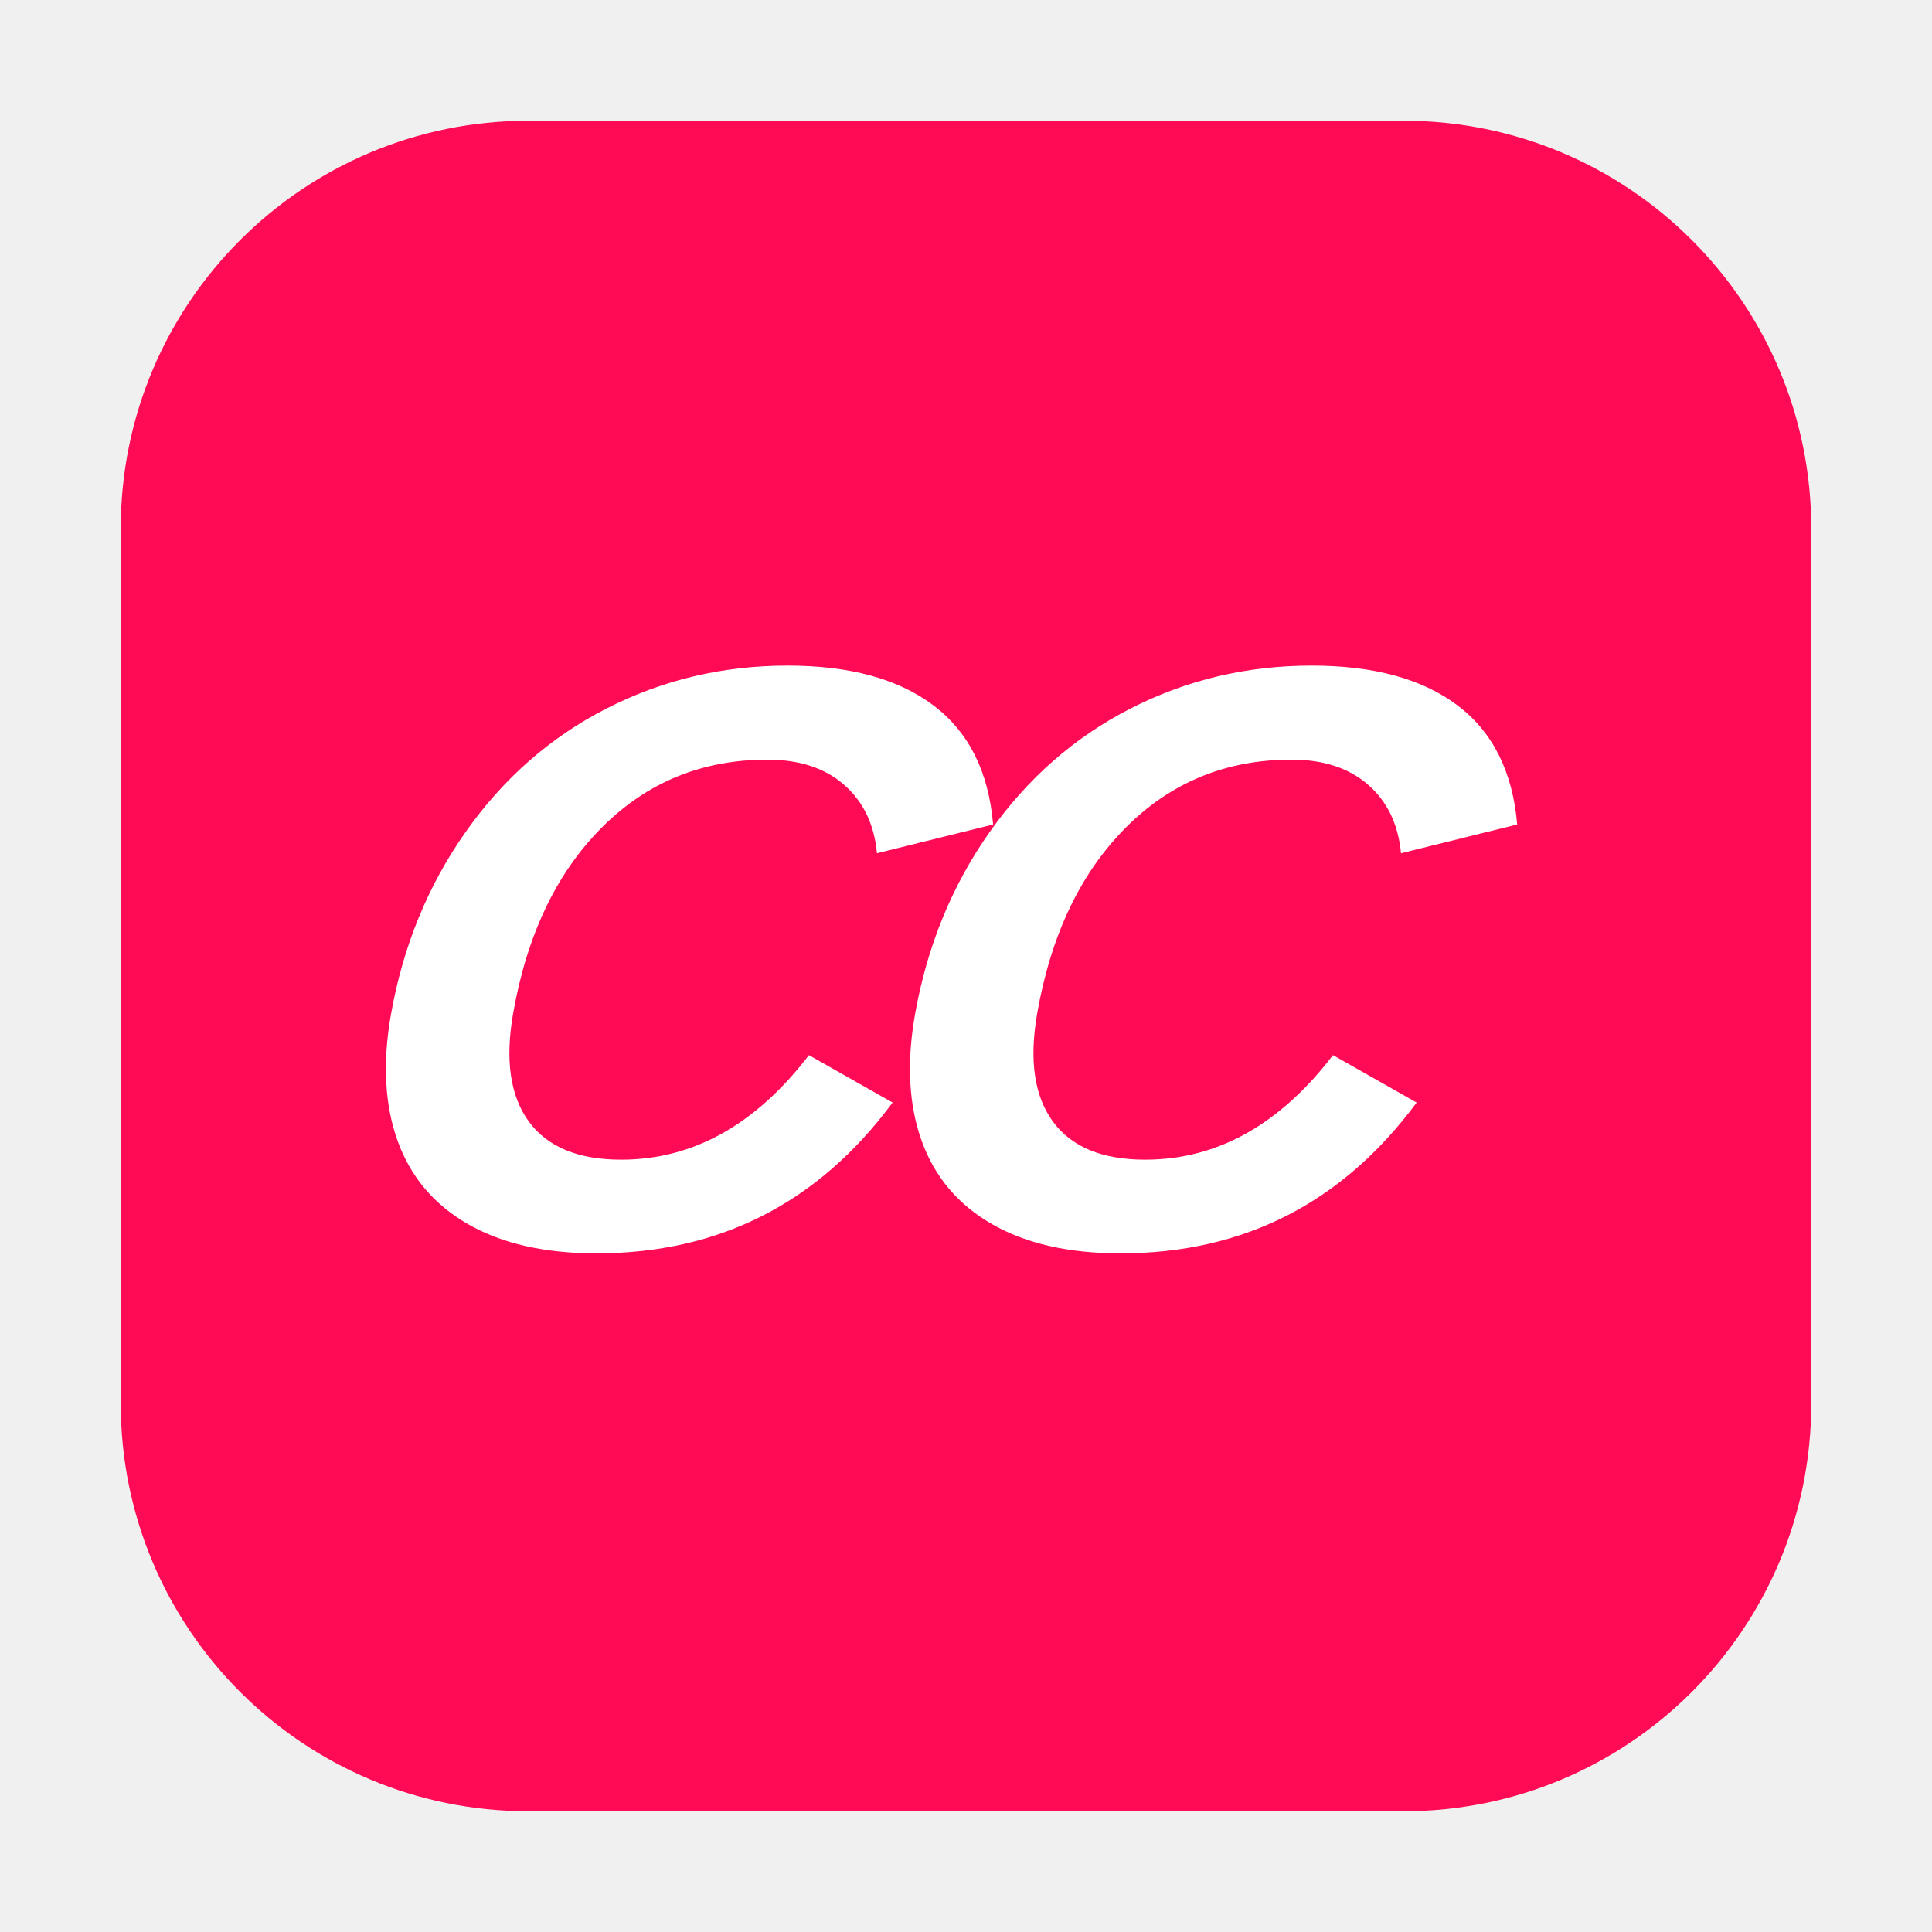
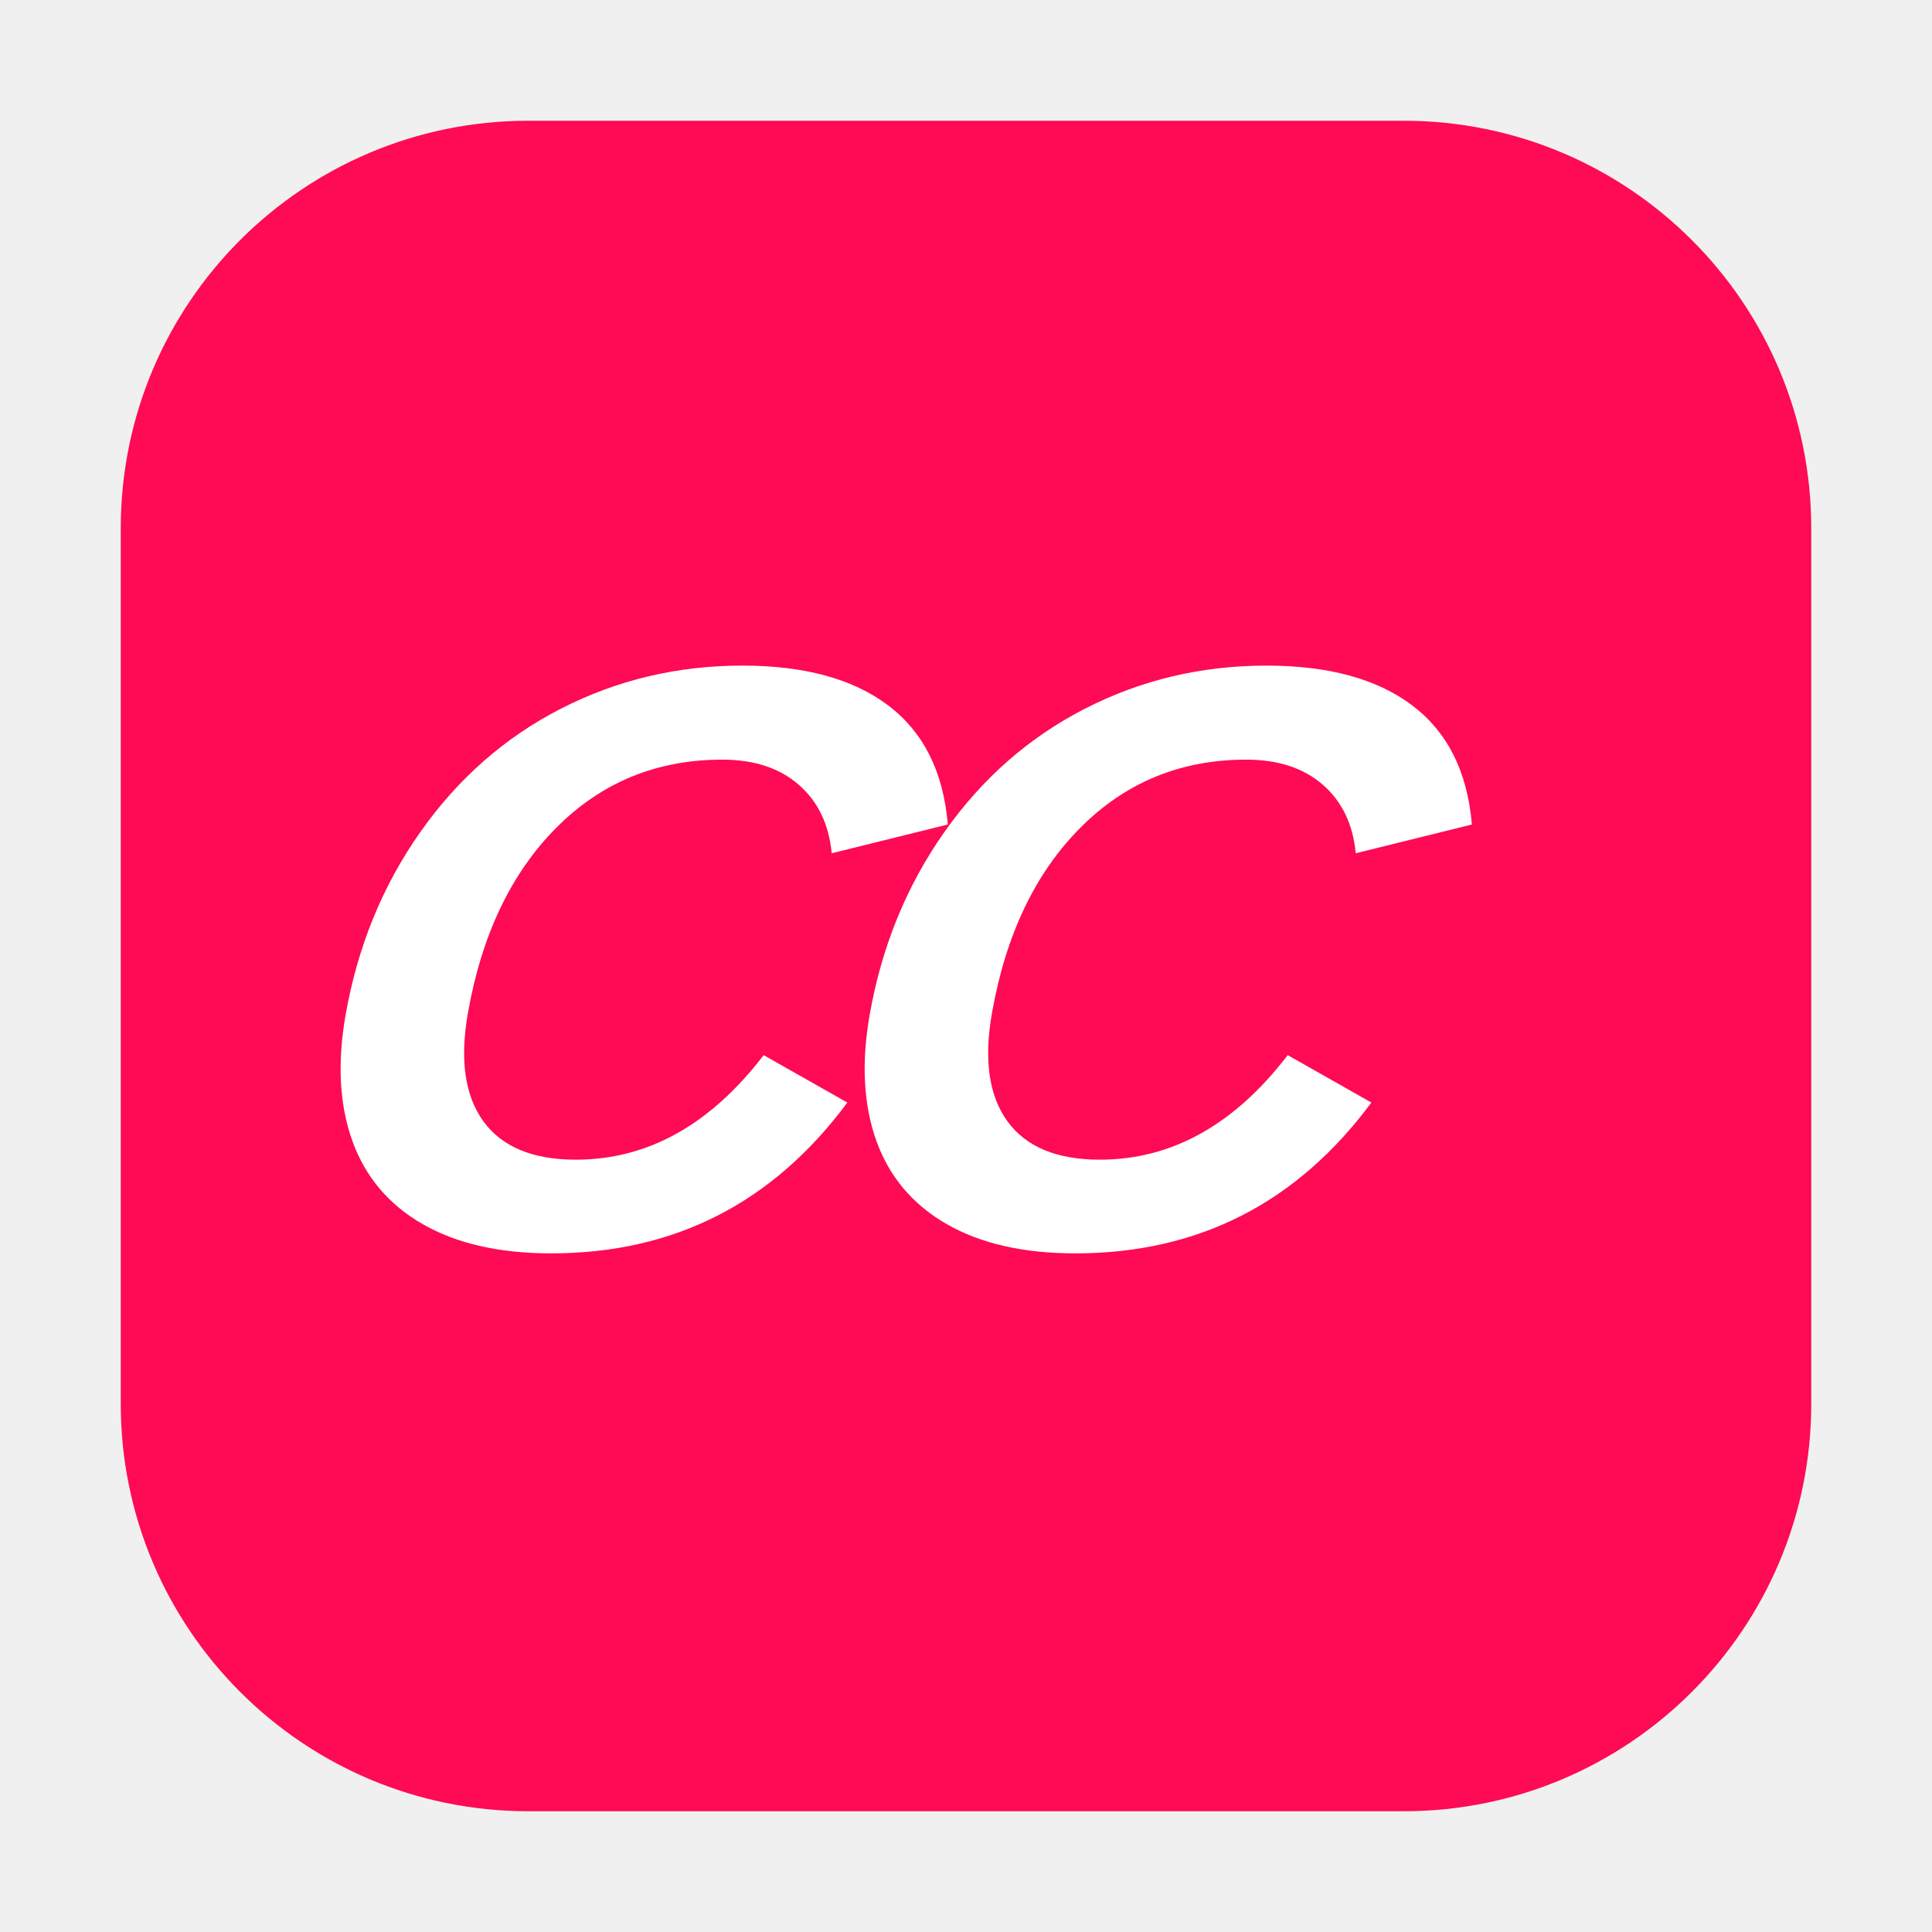
<svg xmlns="http://www.w3.org/2000/svg" viewBox="0 0 512 512">
  <rect x="32" y="32" width="448" height="448" rx="108" fill="#ff0a54" />
  <g transform="translate(256 256) skewX(-10) translate(-256 -256)">
-     <text x="244" y="330" fill="#FFFFFF" font-family="Arial Black, Arial, Helvetica, sans-serif" font-size="220" font-style="italic" font-weight="900" letter-spacing="-20" text-anchor="middle">CC</text>
+     <text x="232" y="330" fill="#FFFFFF" font-family="Arial Black, Arial, Helvetica, sans-serif" font-size="220" font-style="italic" font-weight="900" letter-spacing="-20" text-anchor="middle">CC</text>
  </g>
</svg>
